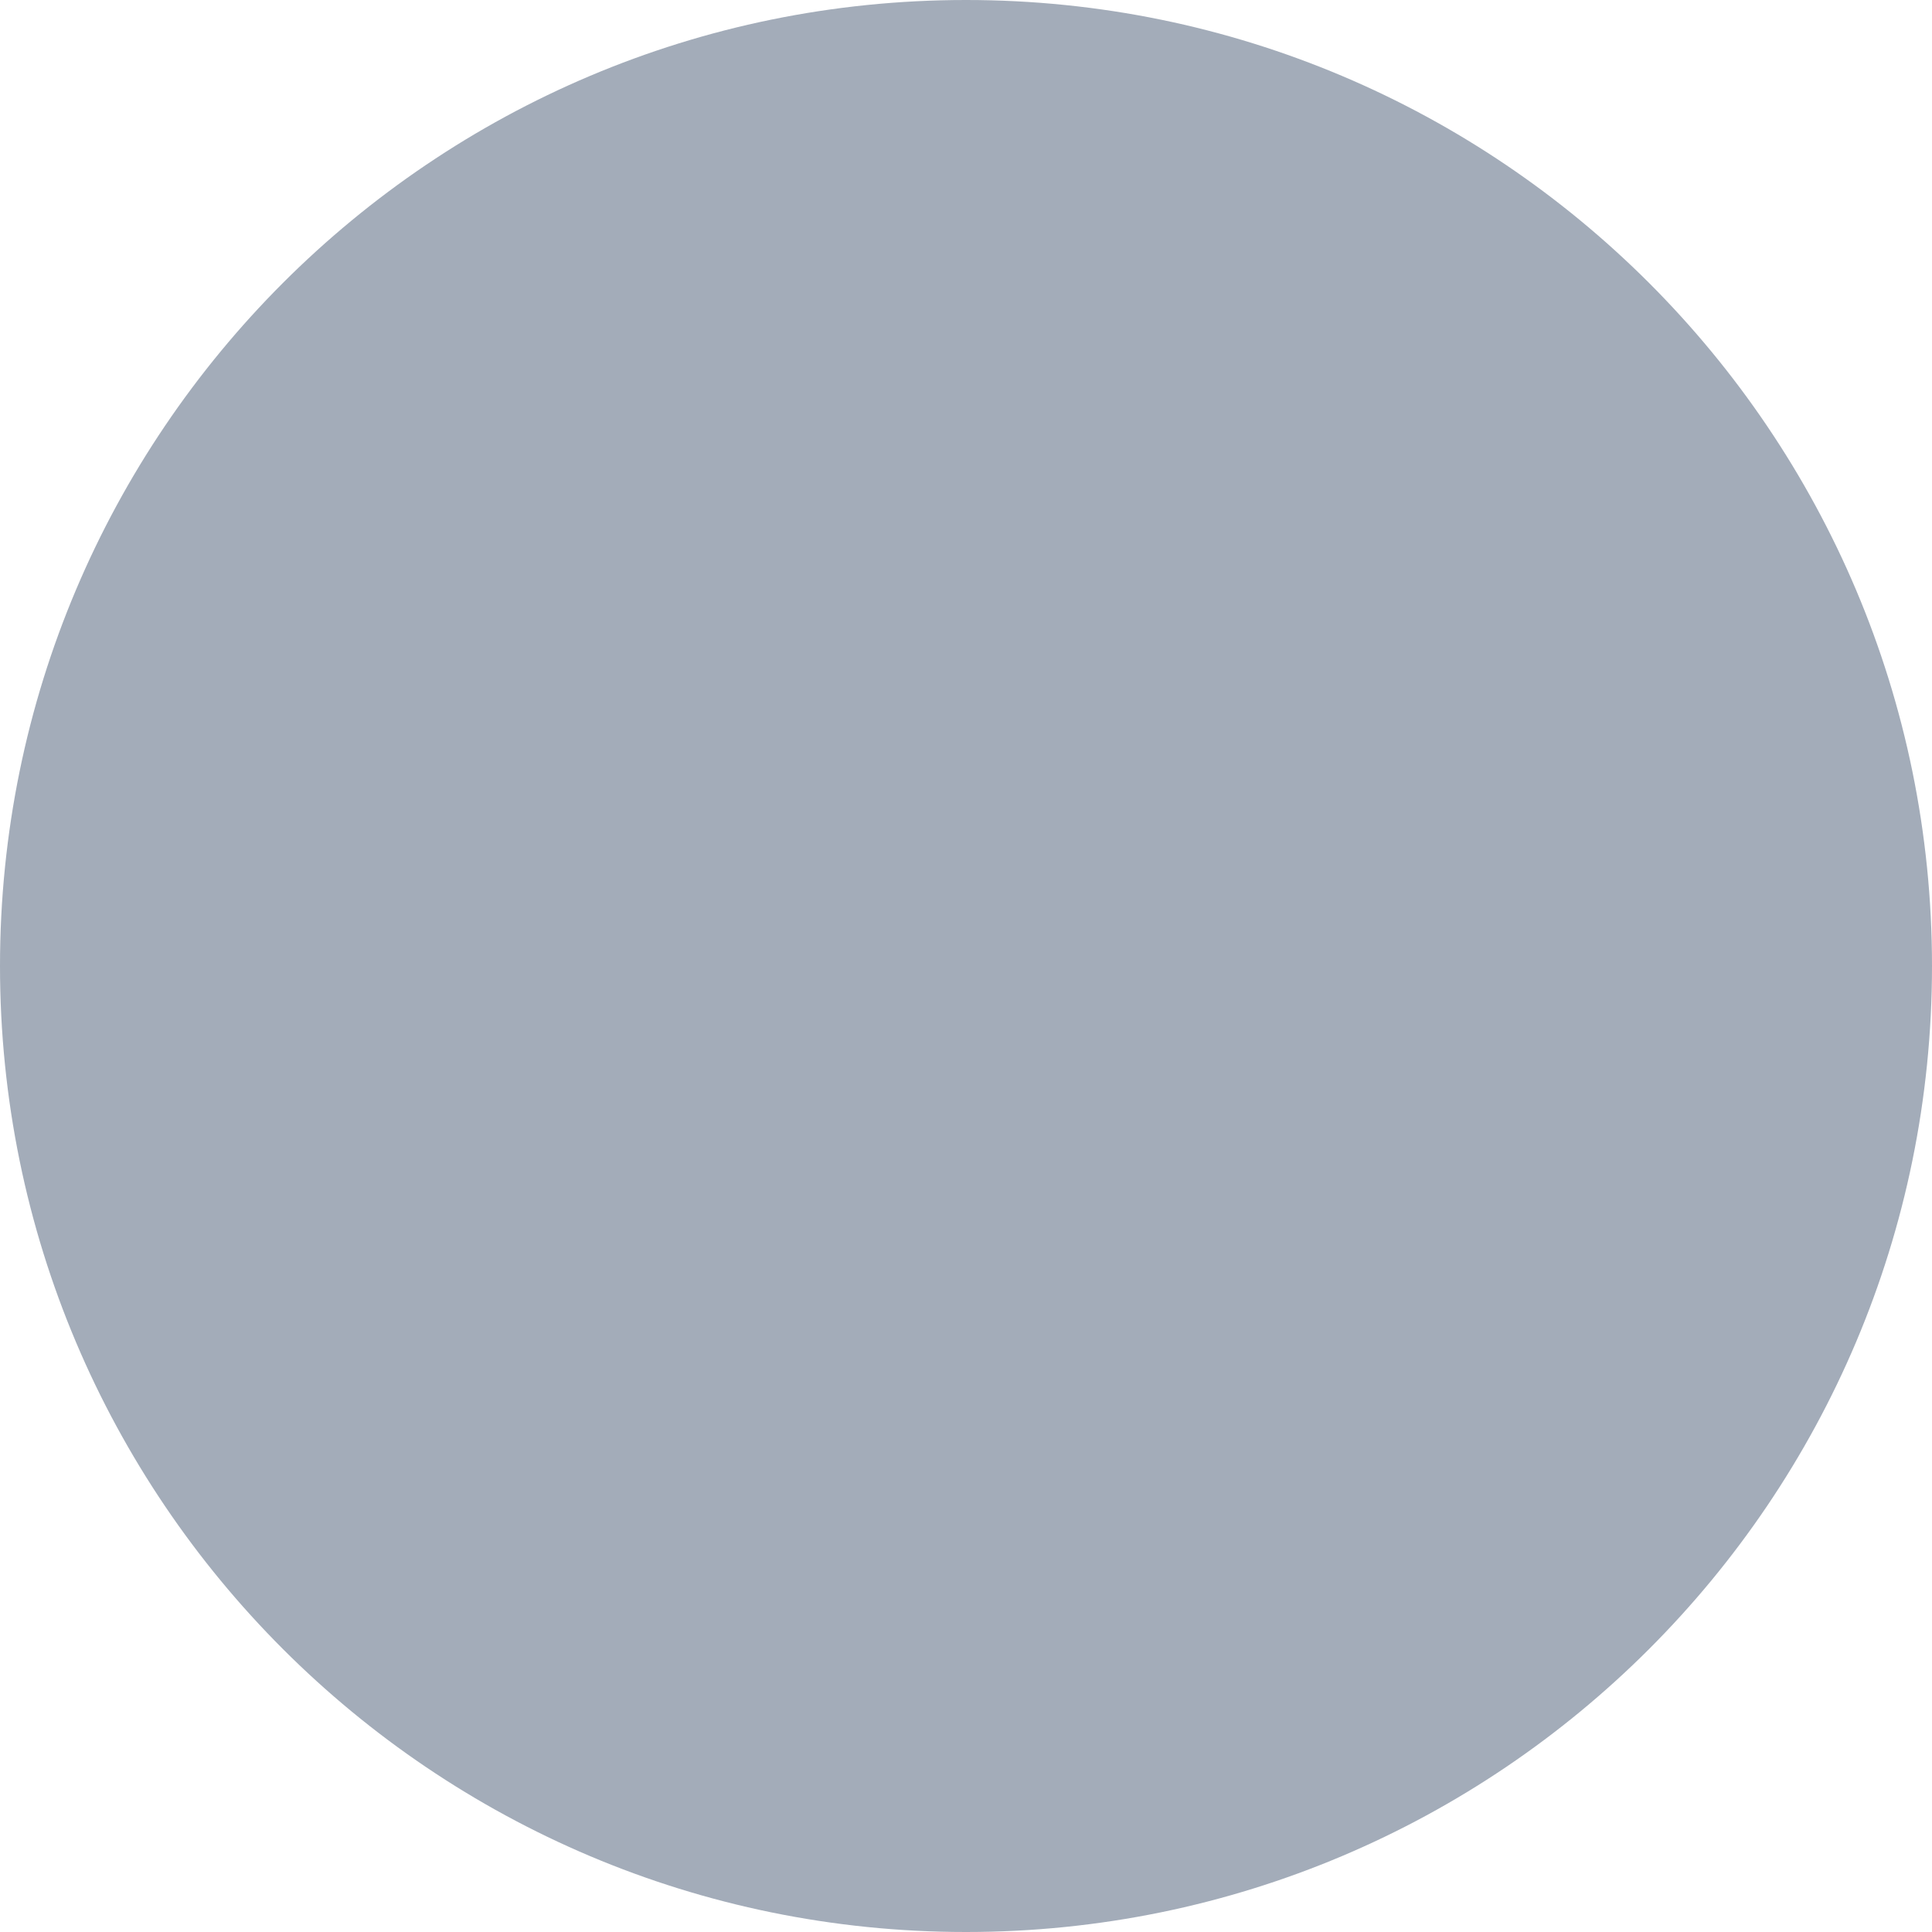
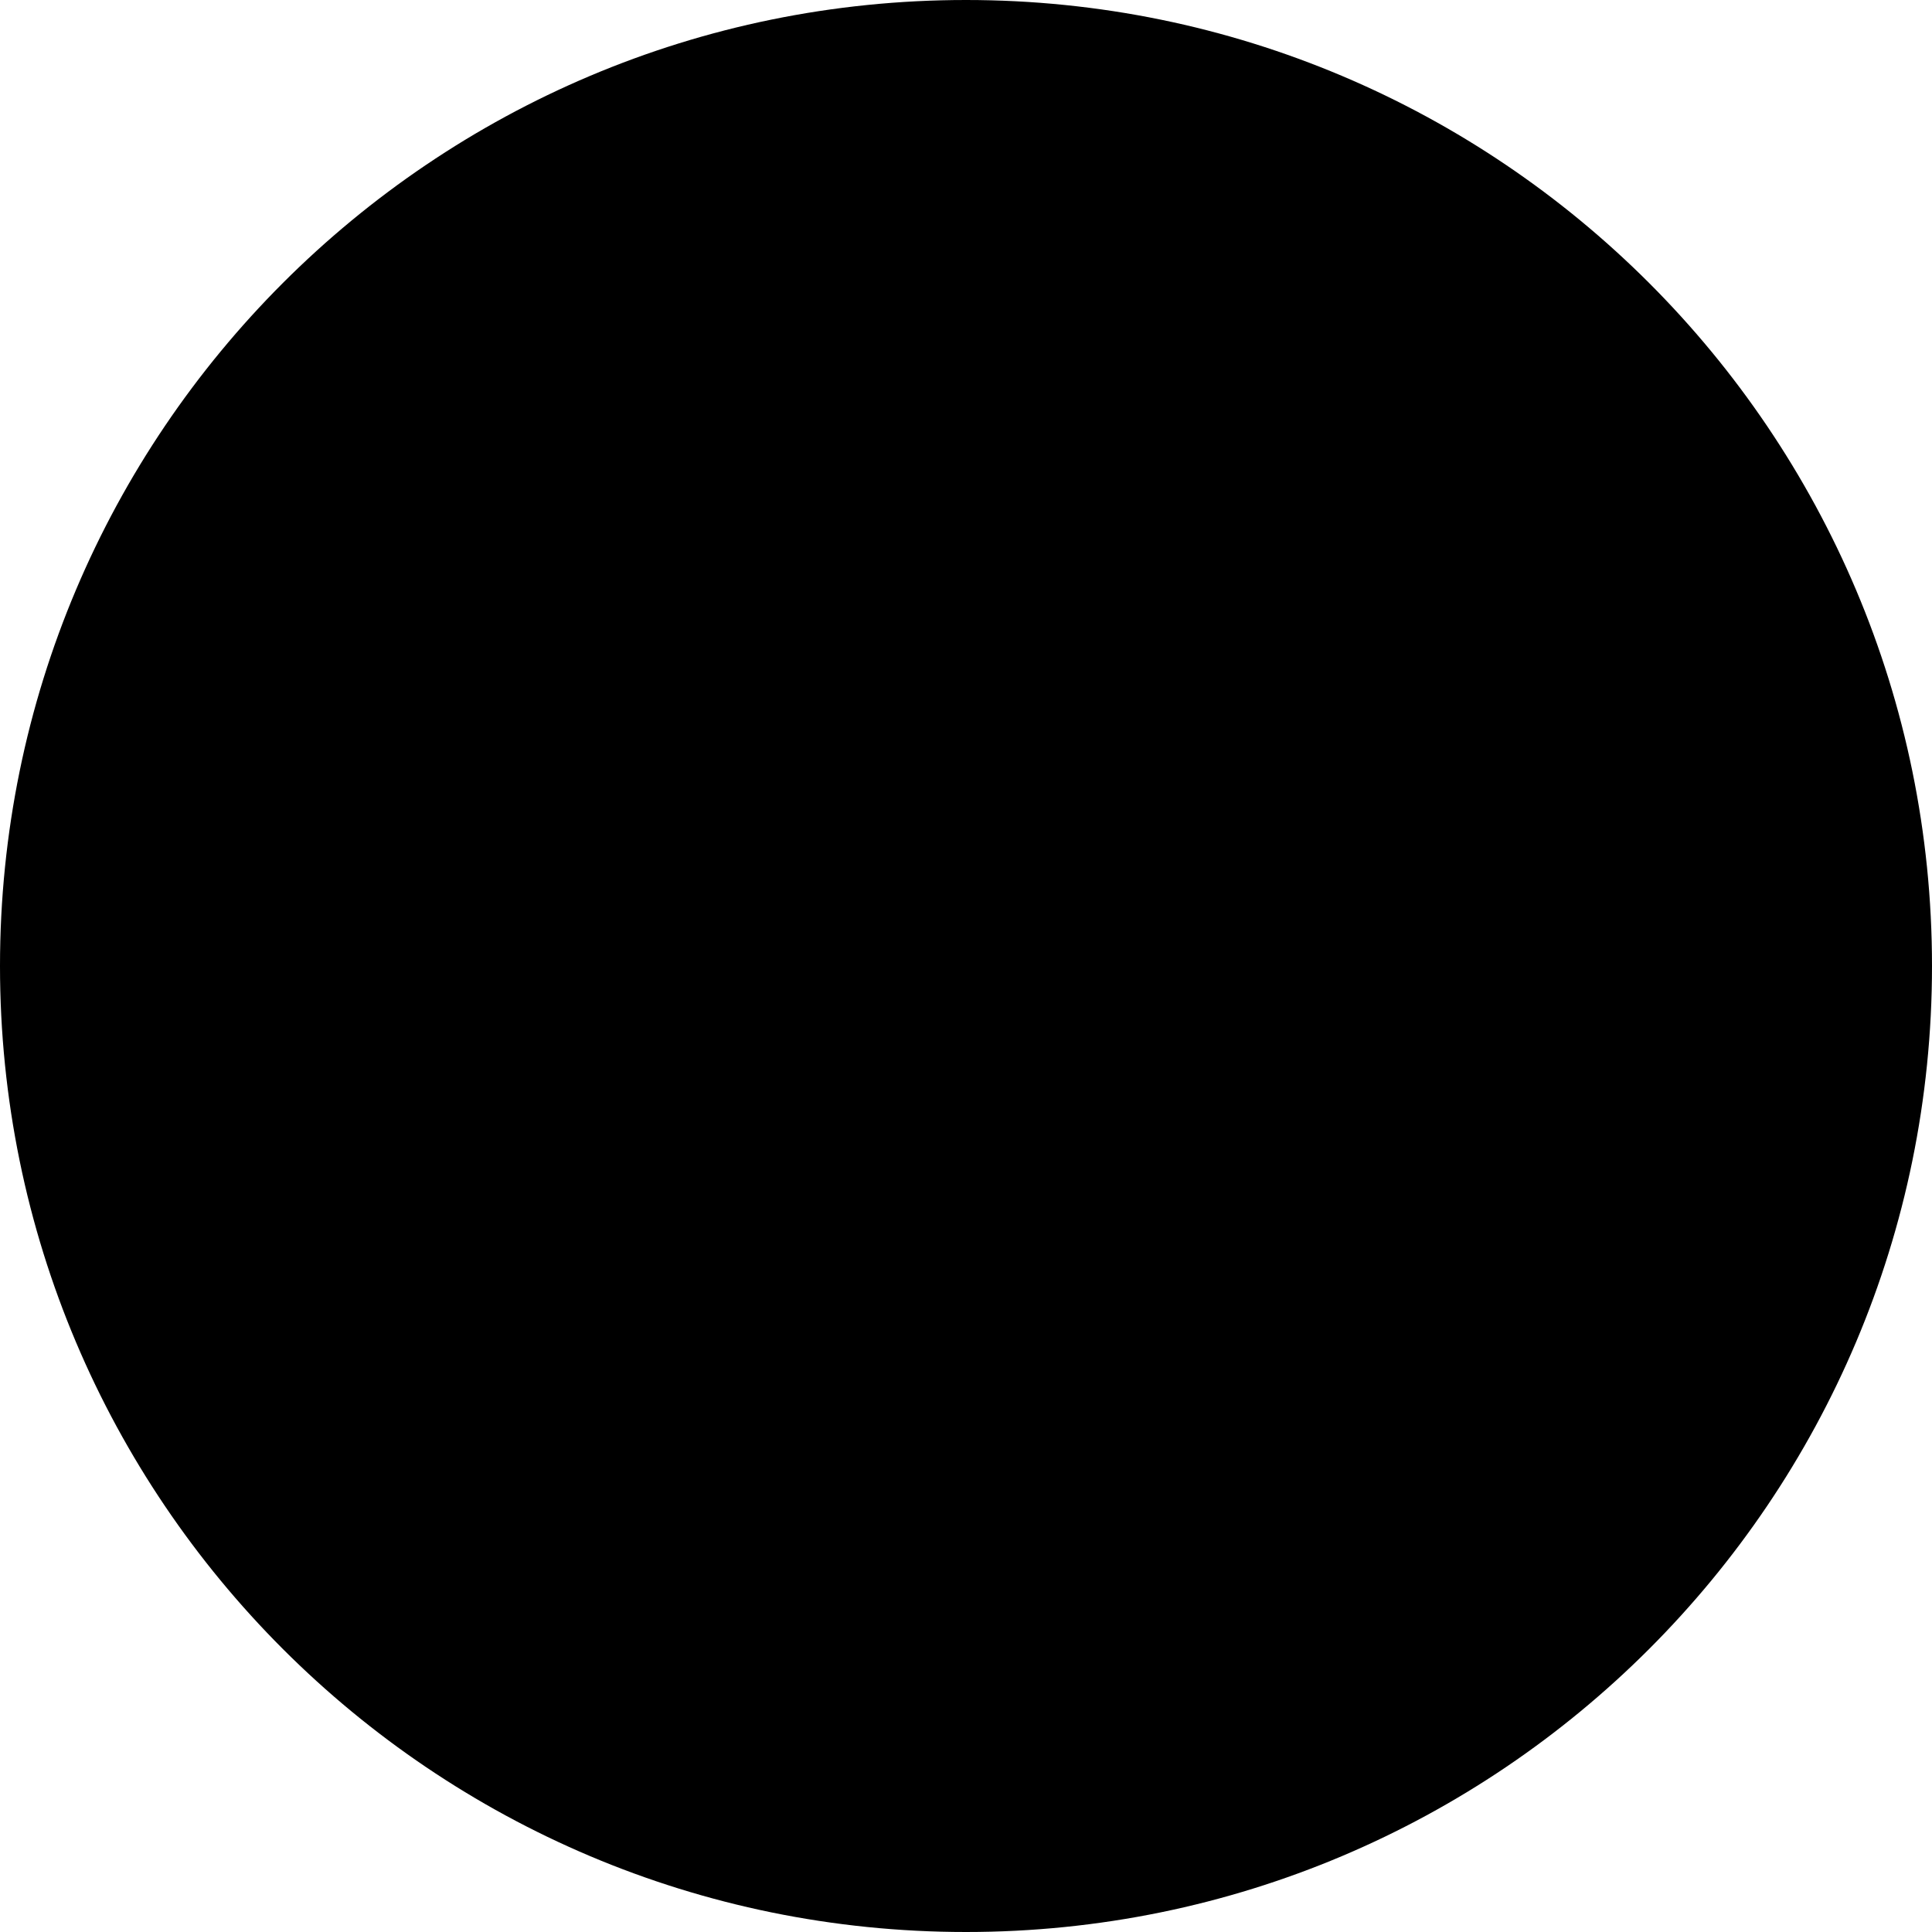
<svg xmlns="http://www.w3.org/2000/svg" width="16px" height="16px" viewBox="0 0 16 16" version="1.1">
-   <g id="Symbols" stroke="none" stroke-width="1" fill="none" fill-rule="evenodd">
-     <g id="Timeline-Point" fill="#A3ACB9">
+   <g id="Symbols" stroke="none" stroke-width="1" fill-rule="evenodd">
+     <g id="Timeline-Point">
      <circle id="Oval" cx="8" cy="8" r="8" />
    </g>
  </g>
</svg>
